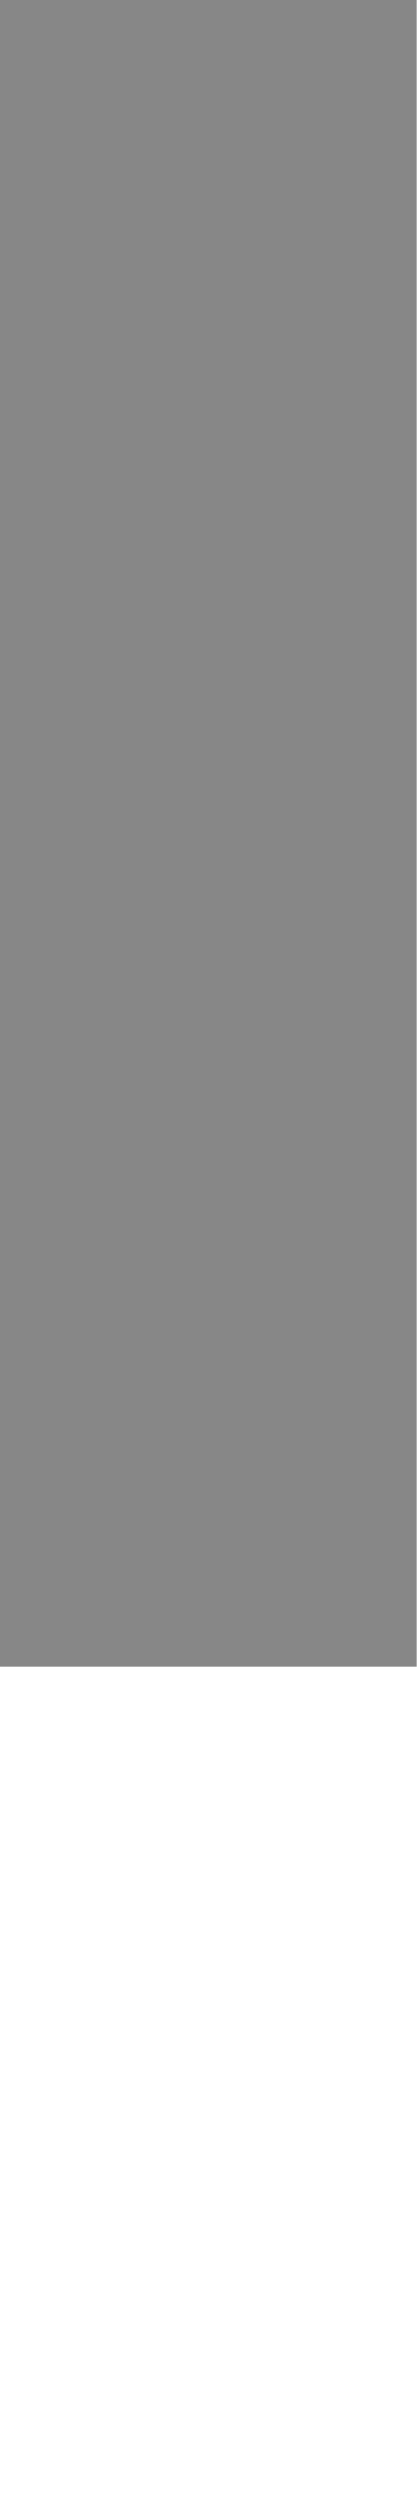
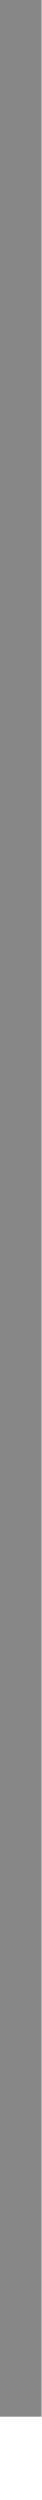
<svg xmlns="http://www.w3.org/2000/svg" width="100%" height="6">
  <style>
        line {
        stroke: #878787;
        }
        @media (prefers-color-scheme: dark) {
        line {
        stroke: #310F0F;
        }
        }
    </style>
-   <line x1="0" y1="1" x2="100%" y2="1" stroke-width="6" />
+   <line x1="0" y1="1" x2="100%" y2="1" stroke-width="60" />
</svg>
